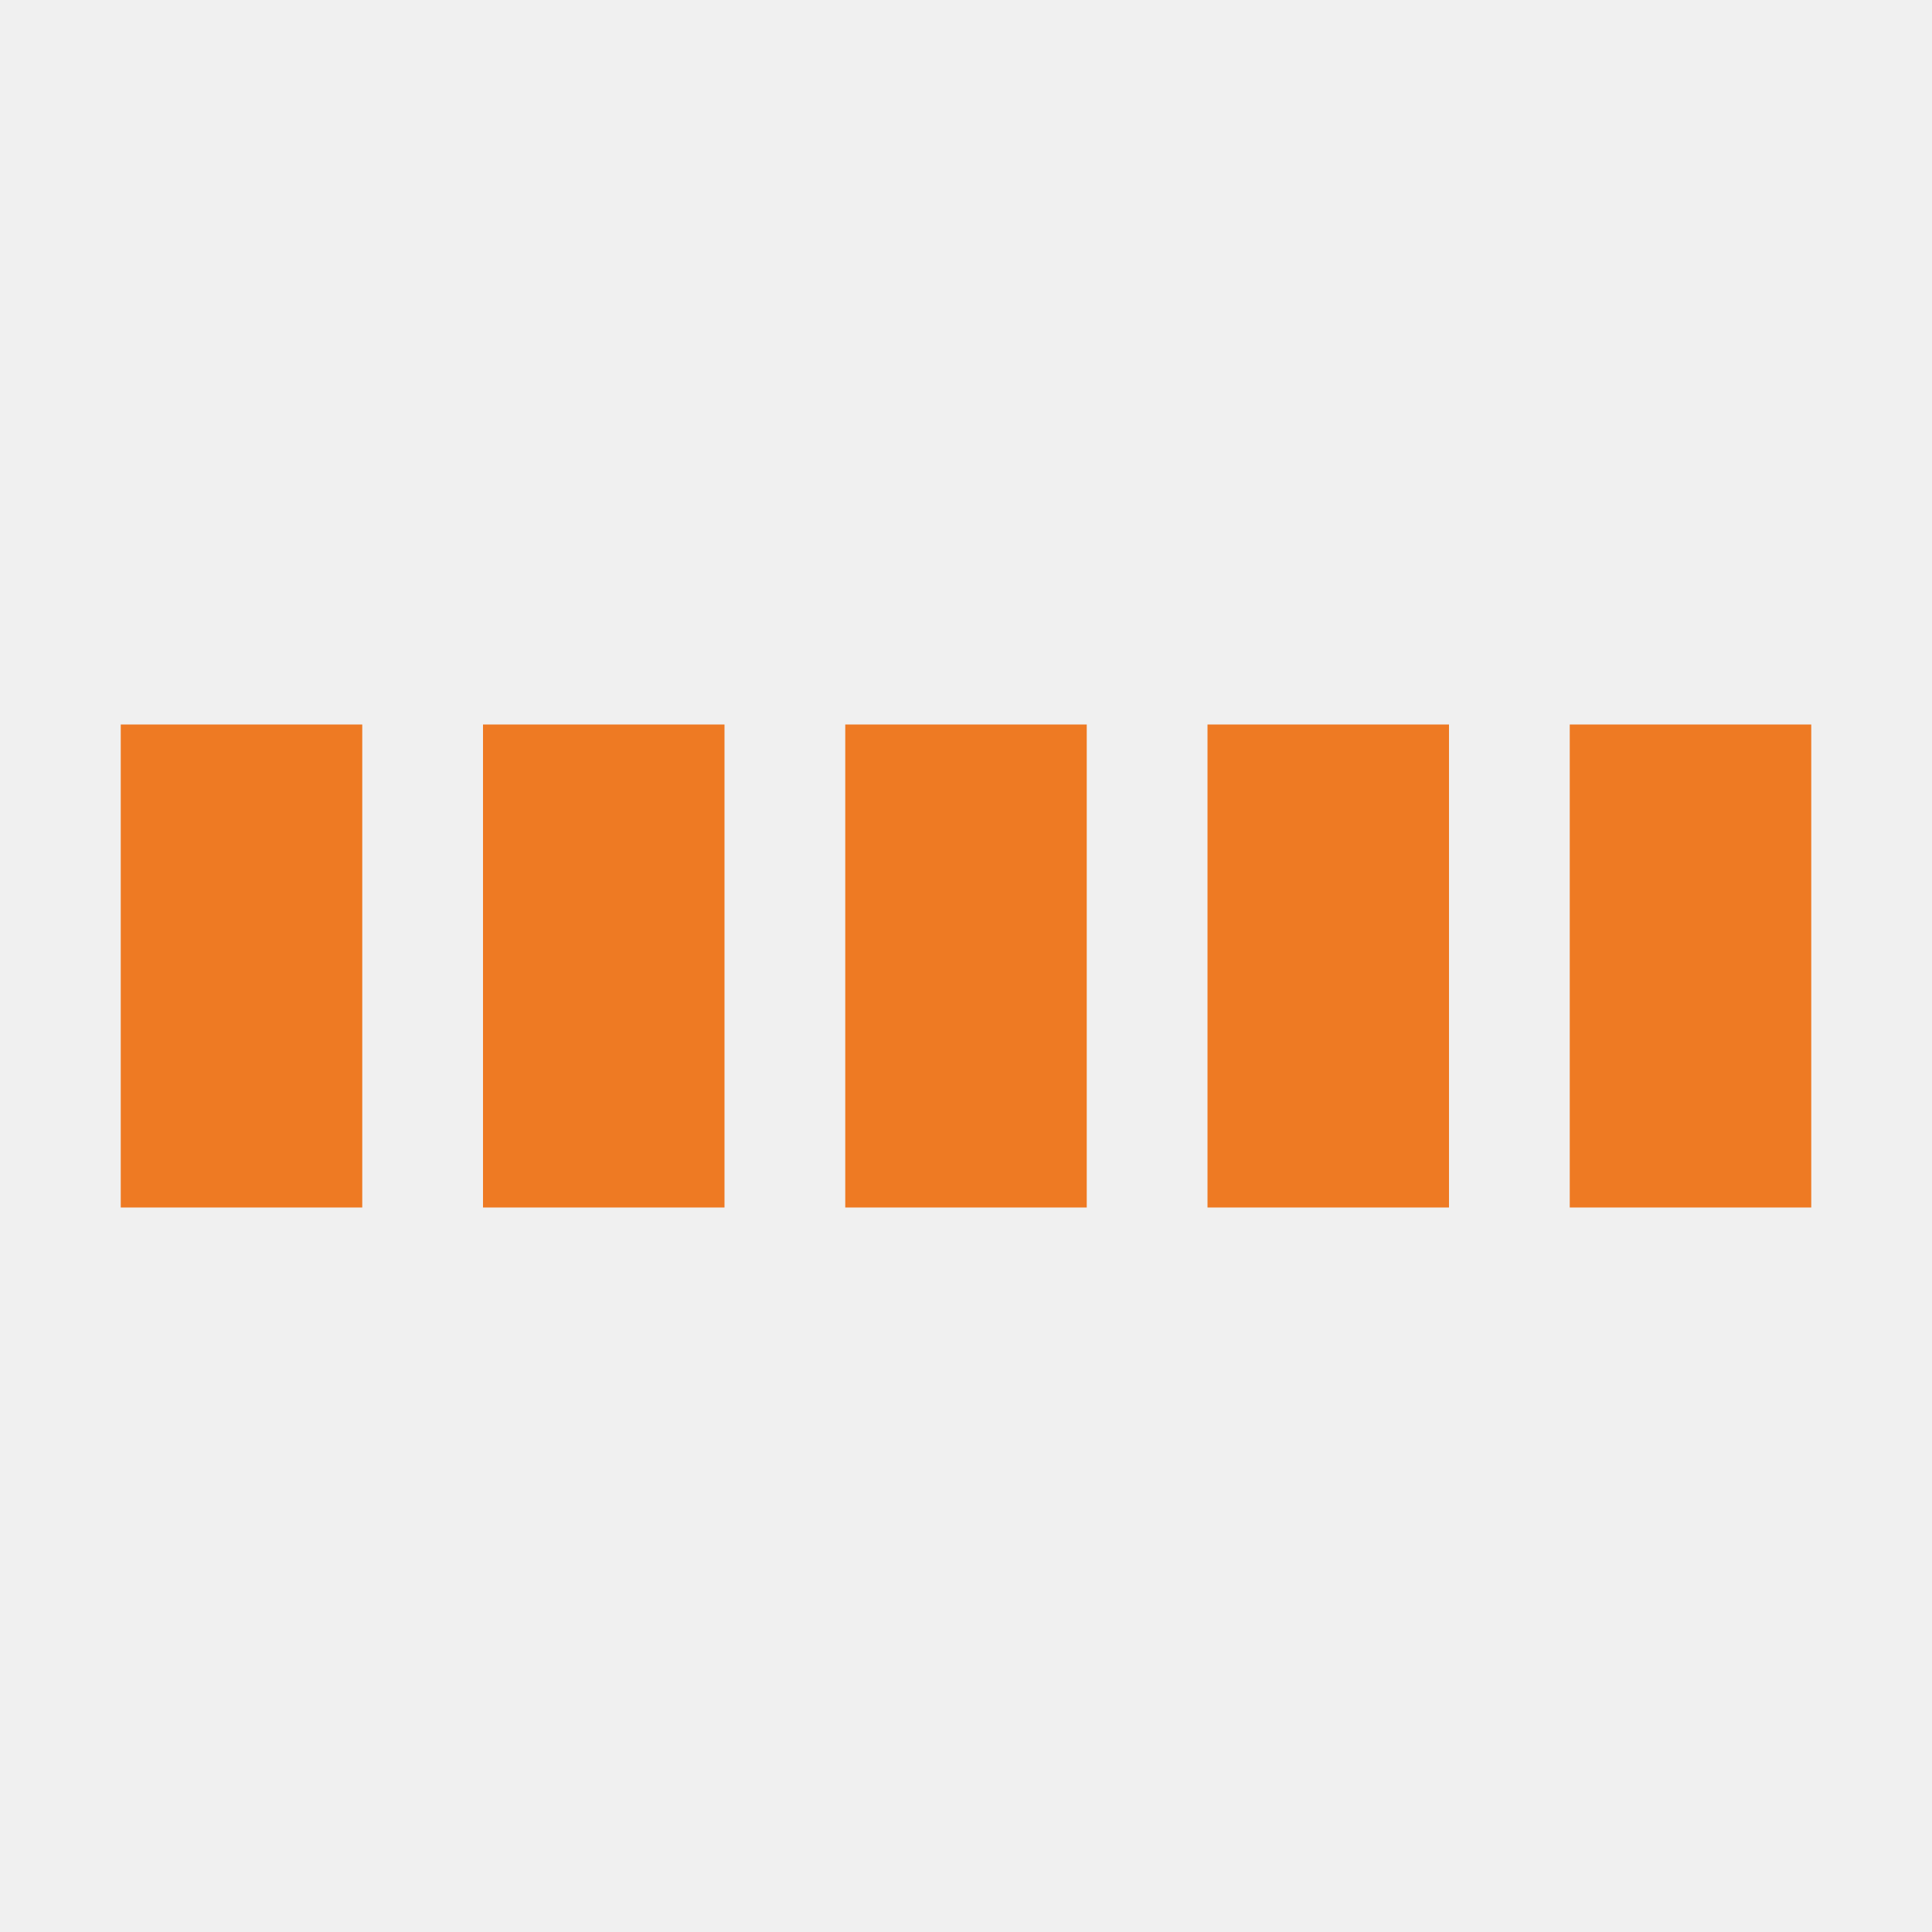
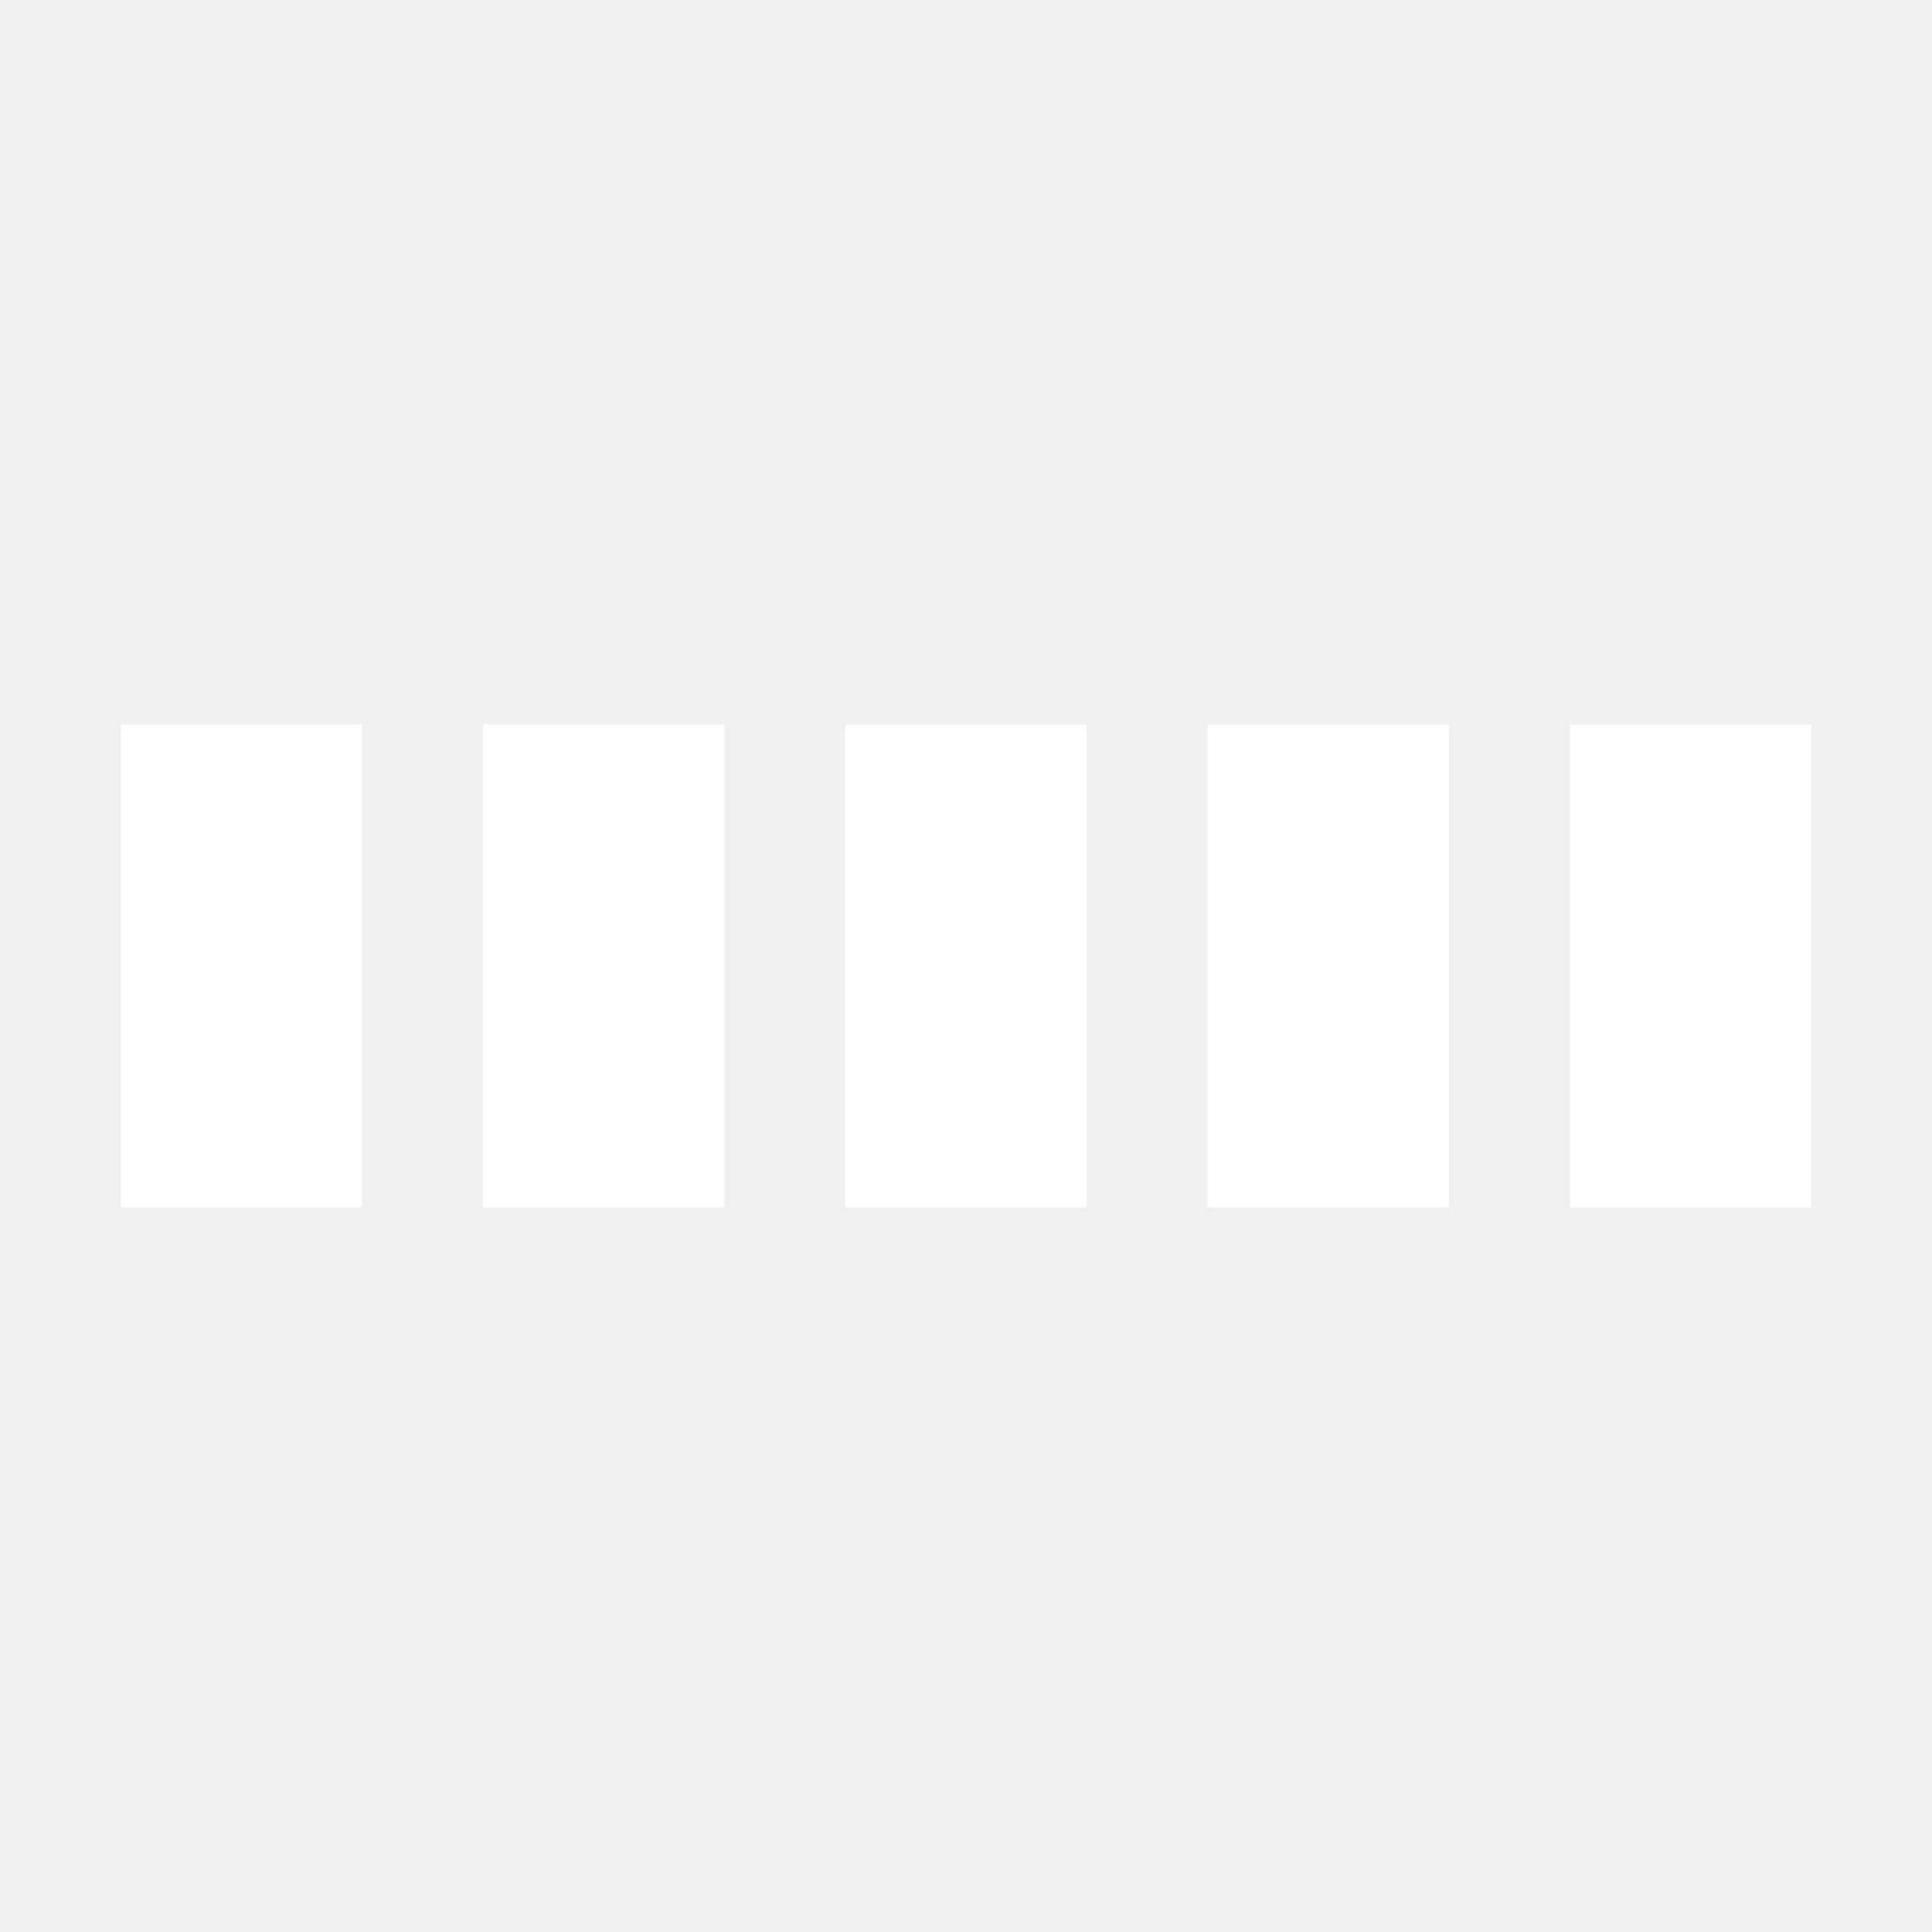
- <svg xmlns="http://www.w3.org/2000/svg" viewBox="0 0 32 32" width="32" height="32" fill="#ee7a23">
+ <svg xmlns="http://www.w3.org/2000/svg" viewBox="0 0 32 32" width="32" height="32" fill="white">
  <path transform="translate(2)" d="M0 12 V20 H4 V12z">
    <animate attributeName="d" values="M0 12 V20 H4 V12z; M0 4 V28 H4 V4z; M0 12 V20 H4 V12z; M0 12 V20 H4 V12z" dur="1.2s" repeatCount="indefinite" begin="0" keytimes="0;.2;.5;1" keySplines="0.2 0.2 0.4 0.8;0.2 0.6 0.4 0.8;0.2 0.8 0.4 0.8" calcMode="spline" />
  </path>
  <path transform="translate(8)" d="M0 12 V20 H4 V12z">
    <animate attributeName="d" values="M0 12 V20 H4 V12z; M0 4 V28 H4 V4z; M0 12 V20 H4 V12z; M0 12 V20 H4 V12z" dur="1.2s" repeatCount="indefinite" begin="0.2" keytimes="0;.2;.5;1" keySplines="0.2 0.2 0.4 0.8;0.2 0.6 0.4 0.8;0.2 0.8 0.4 0.8" calcMode="spline" />
  </path>
  <path transform="translate(14)" d="M0 12 V20 H4 V12z">
    <animate attributeName="d" values="M0 12 V20 H4 V12z; M0 4 V28 H4 V4z; M0 12 V20 H4 V12z; M0 12 V20 H4 V12z" dur="1.2s" repeatCount="indefinite" begin="0.4" keytimes="0;.2;.5;1" keySplines="0.2 0.2 0.4 0.8;0.2 0.6 0.4 0.8;0.2 0.8 0.4 0.8" calcMode="spline" />
  </path>
  <path transform="translate(20)" d="M0 12 V20 H4 V12z">
    <animate attributeName="d" values="M0 12 V20 H4 V12z; M0 4 V28 H4 V4z; M0 12 V20 H4 V12z; M0 12 V20 H4 V12z" dur="1.2s" repeatCount="indefinite" begin="0.6" keytimes="0;.2;.5;1" keySplines="0.2 0.2 0.4 0.8;0.2 0.6 0.4 0.8;0.2 0.8 0.4 0.8" calcMode="spline" />
  </path>
  <path transform="translate(26)" d="M0 12 V20 H4 V12z">
    <animate attributeName="d" values="M0 12 V20 H4 V12z; M0 4 V28 H4 V4z; M0 12 V20 H4 V12z; M0 12 V20 H4 V12z" dur="1.2s" repeatCount="indefinite" begin="0.8" keytimes="0;.2;.5;1" keySplines="0.2 0.2 0.4 0.8;0.2 0.6 0.4 0.8;0.2 0.8 0.4 0.8" calcMode="spline" />
  </path>
</svg>
